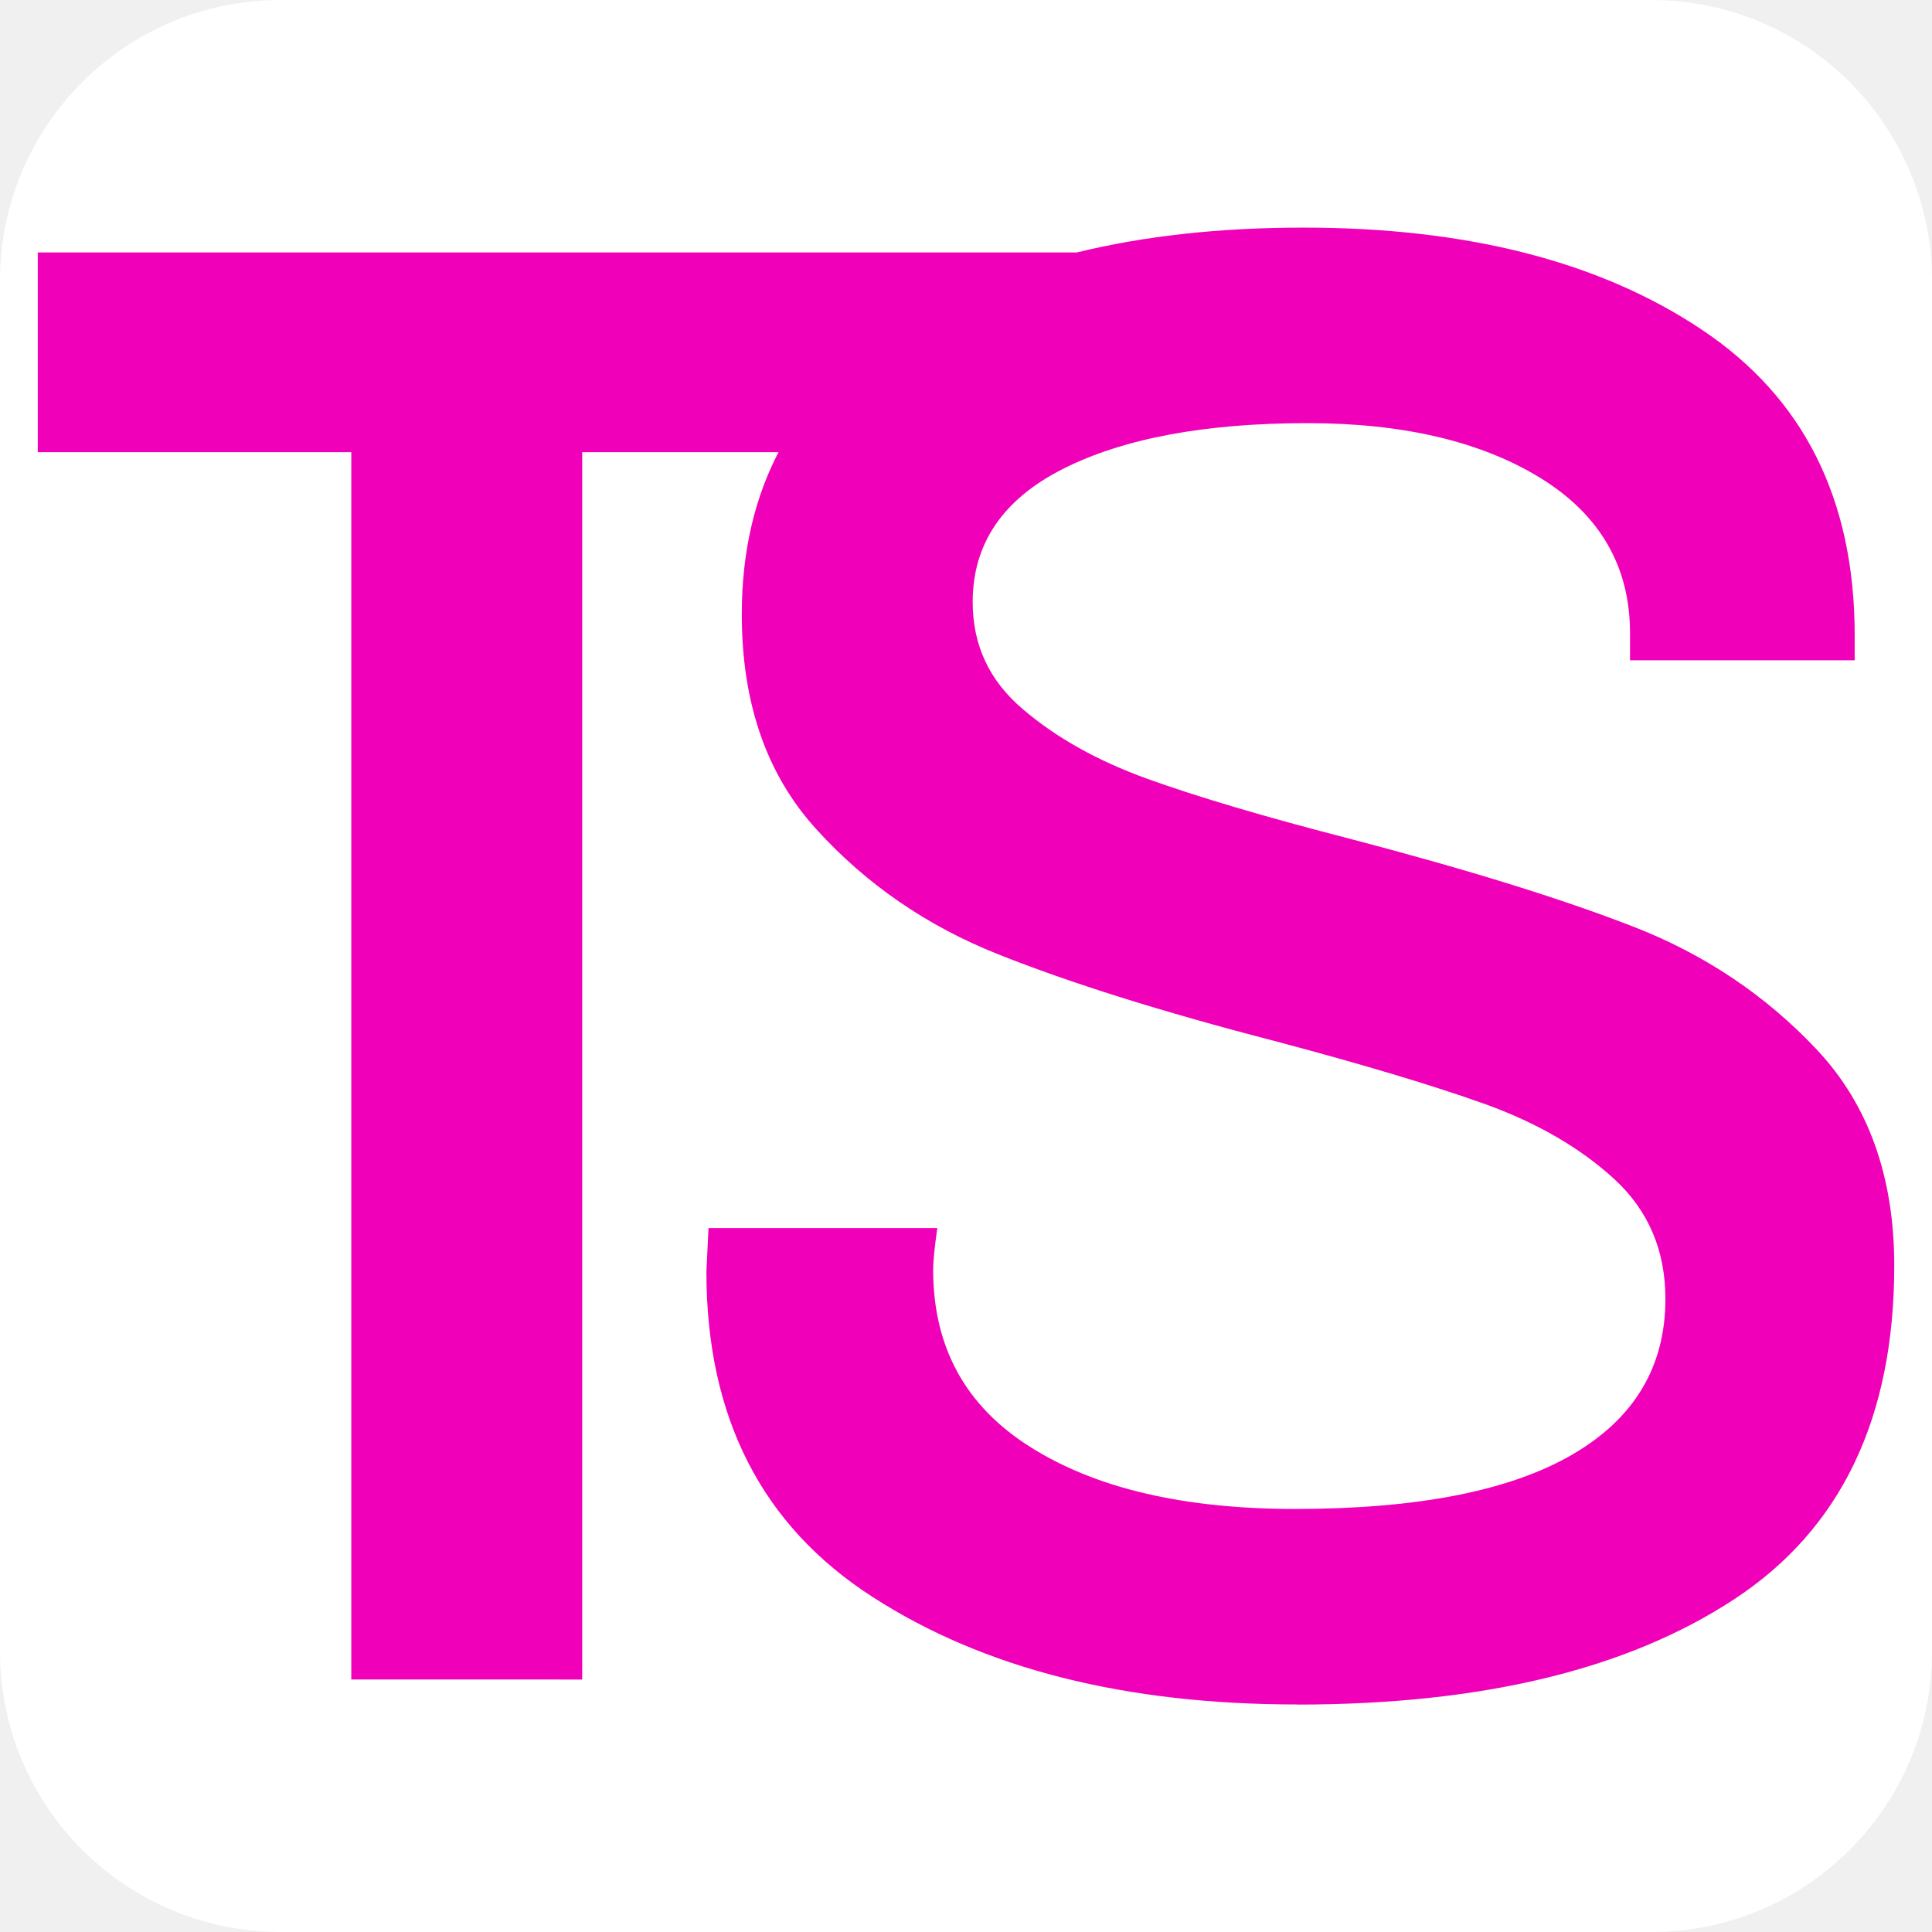
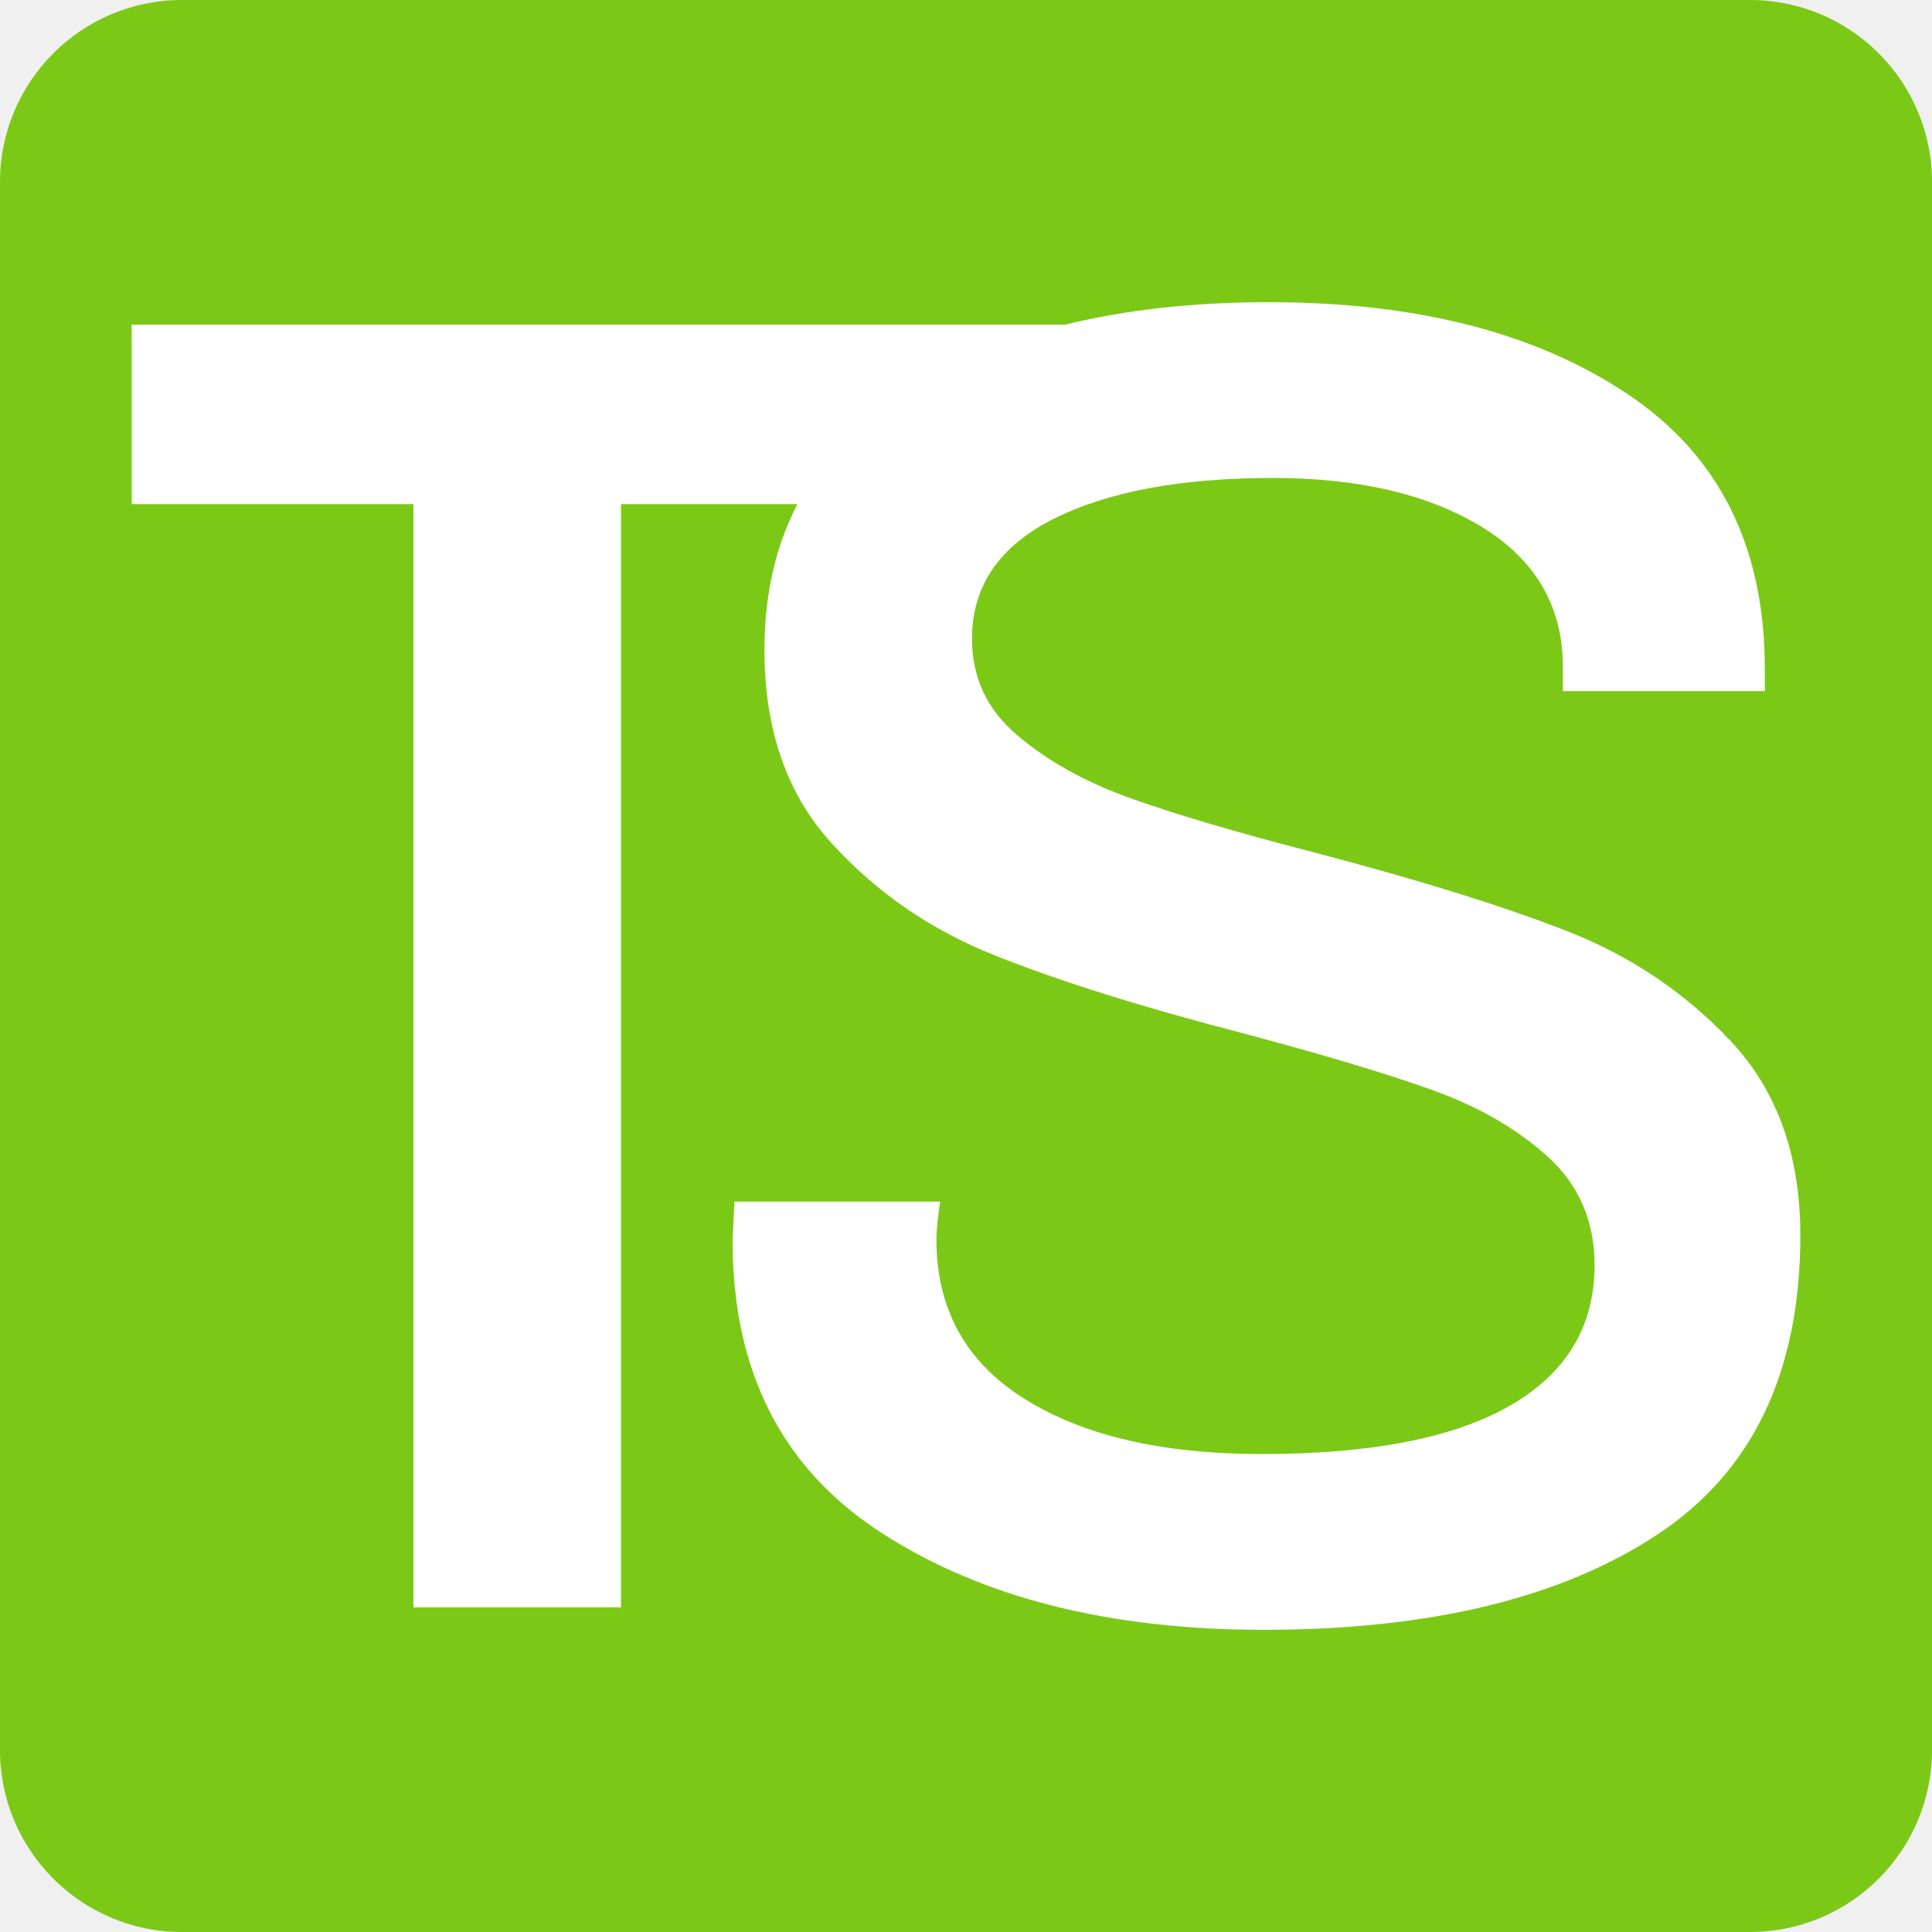
<svg xmlns="http://www.w3.org/2000/svg" version="1.1" viewBox="0 0 53.077 53.077" class="rounded-lg overflow-hidden" matcher="0.173" id="svg13" width="53.077" height="53.077">
  <defs id="defs13">
    </defs>
-   <path id="rect23" style="opacity:1;vector-effect:none;fill:#ffffff;stroke-width:2.331" d="M 7.711,0 H 45.366 a 7.711,7.711 45 0 1 7.711,7.711 V 45.366 a 7.711,7.711 135 0 1 -7.711,7.711 H 7.711 A 7.711,7.711 45 0 1 0,45.366 V 7.711 A 7.711,7.711 135 0 1 7.711,0 Z" />
+   <path id="rect23" style="opacity:1;vector-effect:none;fill:#7bc916;stroke-width:2.331;fill-opacity:1" d="m 5,0 h 43.077 a 5,5 45 0 1 5,5 v 43.077 a 5,5 135 0 1 -5,5 H 5 a 5,5 45 0 1 -5,-5 V 5 A 5,5 135 0 1 5,0 Z" />
  <g transform="matrix(0.7843826,0,0,0.7843826,-21.5874,6.898822)" id="g5">
    <svg viewBox="0 0 395.52 71.555" height="71.555" width="395.52" version="1.1" id="svg5">
      <g id="textblocktransform">
        <svg viewBox="0 0 395.52 71.555" height="71.555" width="395.52" id="textblock" version="1.1">
          <g id="g2">
            <svg viewBox="0 0 395.52 41.658" height="41.658" width="395.52" version="1.1" id="svg2">
              <g id="g1">
                <svg width="395.52" viewBox="1.1 -34.9 337.02 35.5" height="41.658" data-palette-color="#f000b8" version="1.1" id="svg1" />
              </g>
            </svg>
          </g>
          <g transform="translate(0,51.49294)" id="g4">
            <svg viewBox="0 0 232.21 20.062" height="20.062" width="232.21" version="1.1" id="svg4">
              <g id="g3">
                <svg width="232.21" viewBox="4 -36.3 535.85 46.3" height="20.062" data-palette-color="#f000b8" version="1.1" id="svg3" />
              </g>
            </svg>
          </g>
        </svg>
      </g>
    </svg>
  </g>
  <g id="g11" transform="matrix(0.7843826,0,0,0.7843826,-106.8684,-3.821354)" />
  <svg viewBox="0 0 98.889 98.889" height="98.889" width="98.889" version="1.1" id="svg10" transform="translate(5.760777,6.898824)">
    <g id="g10">
      <svg version="1.1" x="0" y="0" viewBox="0 6 96 96" enable-background="new -2 4 100 100" height="98.889" width="98.889" class="icon-icon-0" data-fill-palette-color="accent" id="icon-0">
        <g fill="#f000b8" data-fill-palette-color="accent" id="g9" />
      </svg>
    </g>
  </svg>
-   <path id="text-0" style="fill:#f000b8;stroke:none;stroke-width:1.143" d="M 9.651,46.14 V 12.423 H 1.038 V 6.936 H 32.068 L 29.024,12.423 H 15.995 v 33.718 z m 25.986,0.686 c -4.724,0 -8.61,-0.983 -11.658,-2.949 -3.048,-1.958 -4.572,-4.938 -4.572,-8.938 v 0 l 0.057,-1.2 h 6.286 c -0.076,0.533 -0.114,0.914 -0.114,1.143 v 0 c 0,2.134 0.895,3.76 2.686,4.881 1.791,1.128 4.21,1.692 7.258,1.692 v 0 c 3.353,0 5.886,-0.495 7.601,-1.486 1.714,-0.991 2.572,-2.419 2.572,-4.286 v 0 c 0,-1.333 -0.469,-2.431 -1.406,-3.292 -0.93,-0.853 -2.111,-1.539 -3.543,-2.057 -1.425,-0.511 -3.357,-1.09 -5.795,-1.737 v 0 c -3.086,-0.8 -5.612,-1.593 -7.578,-2.377 -1.958,-0.777 -3.623,-1.92 -4.995,-3.429 -1.372,-1.501 -2.057,-3.471 -2.057,-5.909 v 0 c 0,-3.467 1.429,-6.103 4.286,-7.909 2.857,-1.814 6.572,-2.72 11.144,-2.72 v 0 c 4.496,0 8.142,0.933 10.938,2.8 2.804,1.867 4.206,4.667 4.206,8.401 v 0 0.686 h -6.172 v -0.743 c 0,-1.829 -0.819,-3.25 -2.457,-4.263 -1.638,-1.006 -3.772,-1.509 -6.401,-1.509 v 0 c -2.819,0 -5.06,0.419 -6.721,1.257 -1.654,0.838 -2.48,2.057 -2.48,3.658 v 0 c 0,1.181 0.457,2.16 1.372,2.937 0.914,0.785 2.057,1.425 3.429,1.92 1.372,0.495 3.238,1.048 5.601,1.657 v 0 c 3.2,0.838 5.78,1.638 7.738,2.4 1.966,0.762 3.654,1.894 5.063,3.395 1.41,1.509 2.115,3.482 2.115,5.921 v 0 c 0,4.191 -1.467,7.246 -4.4,9.167 -2.934,1.928 -6.934,2.892 -12.001,2.892 z" />
+   <path id="text-0" style="fill:#ffffff;stroke:none;stroke-width:1.027" d="M 11.358,44.159 V 13.85 H 3.617 V 8.918 H 31.509 L 28.773,13.85 H 17.061 v 30.309 z m 23.358,0.616 c -4.247,0 -7.74,-0.884 -10.48,-2.651 -2.74,-1.76 -4.11,-4.438 -4.11,-8.034 v 0 l 0.051,-1.079 h 5.651 c -0.069,0.479 -0.103,0.822 -0.103,1.027 v 0 c 0,1.918 0.805,3.38 2.414,4.387 1.61,1.014 3.784,1.521 6.524,1.521 v 0 c 3.014,0 5.291,-0.445 6.832,-1.336 1.541,-0.89 2.312,-2.175 2.312,-3.853 v 0 c 0,-1.199 -0.421,-2.185 -1.264,-2.959 -0.836,-0.767 -1.897,-1.384 -3.185,-1.849 -1.281,-0.459 -3.017,-0.979 -5.209,-1.562 v 0 C 31.378,27.669 29.107,26.956 27.34,26.251 25.58,25.552 24.083,24.525 22.85,23.169 21.617,21.819 21.001,20.049 21.001,17.857 v 0 c 0,-3.116 1.284,-5.486 3.853,-7.11 2.569,-1.63 5.908,-2.445 10.017,-2.445 v 0 c 4.041,0 7.319,0.839 9.832,2.517 2.521,1.678 3.781,4.195 3.781,7.551 v 0 0.616 H 42.936 V 18.319 c 0,-1.644 -0.736,-2.921 -2.209,-3.832 -1.473,-0.904 -3.39,-1.356 -5.754,-1.356 v 0 c -2.534,0 -4.548,0.377 -6.041,1.13 -1.486,0.753 -2.229,1.849 -2.229,3.288 v 0 c 0,1.062 0.411,1.942 1.233,2.64 0.822,0.705 1.849,1.281 3.082,1.726 1.233,0.445 2.911,0.942 5.034,1.49 v 0 c 2.877,0.753 5.195,1.473 6.956,2.158 1.767,0.685 3.284,1.702 4.551,3.051 1.267,1.356 1.901,3.13 1.901,5.322 v 0 c 0,3.767 -1.319,6.514 -3.956,8.24 -2.637,1.733 -6.233,2.599 -10.788,2.599 z" />
</svg>
